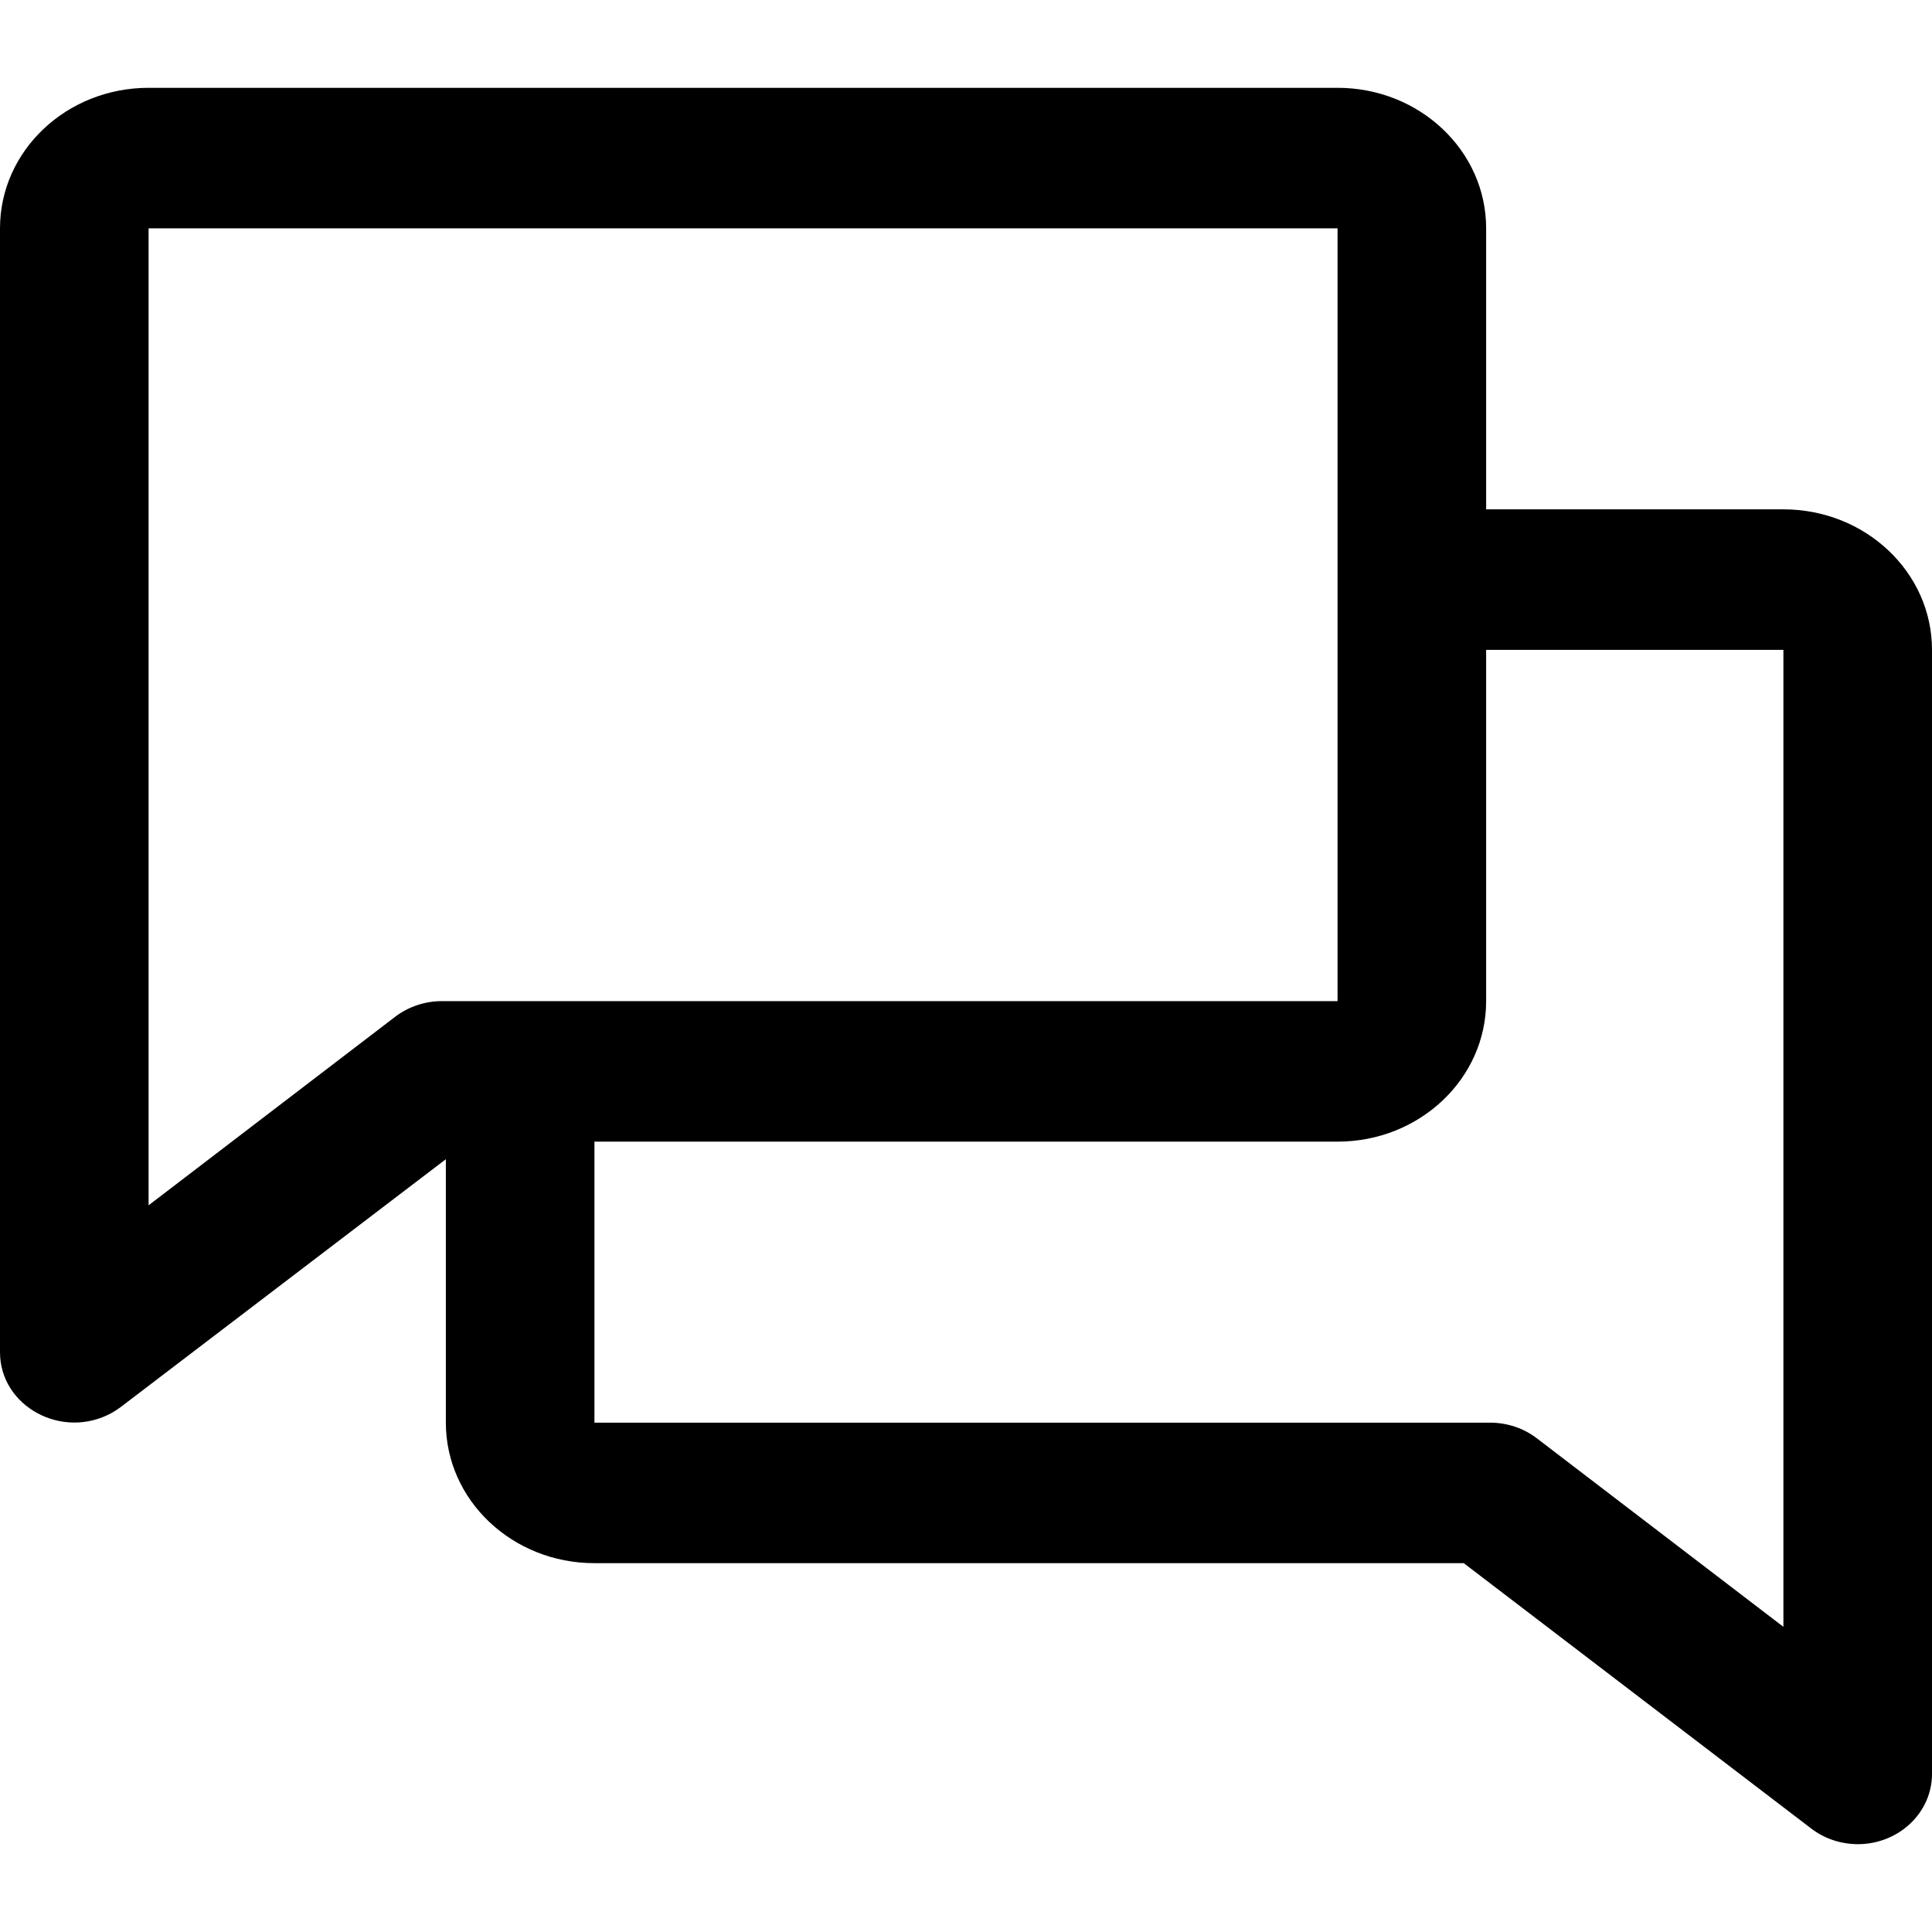
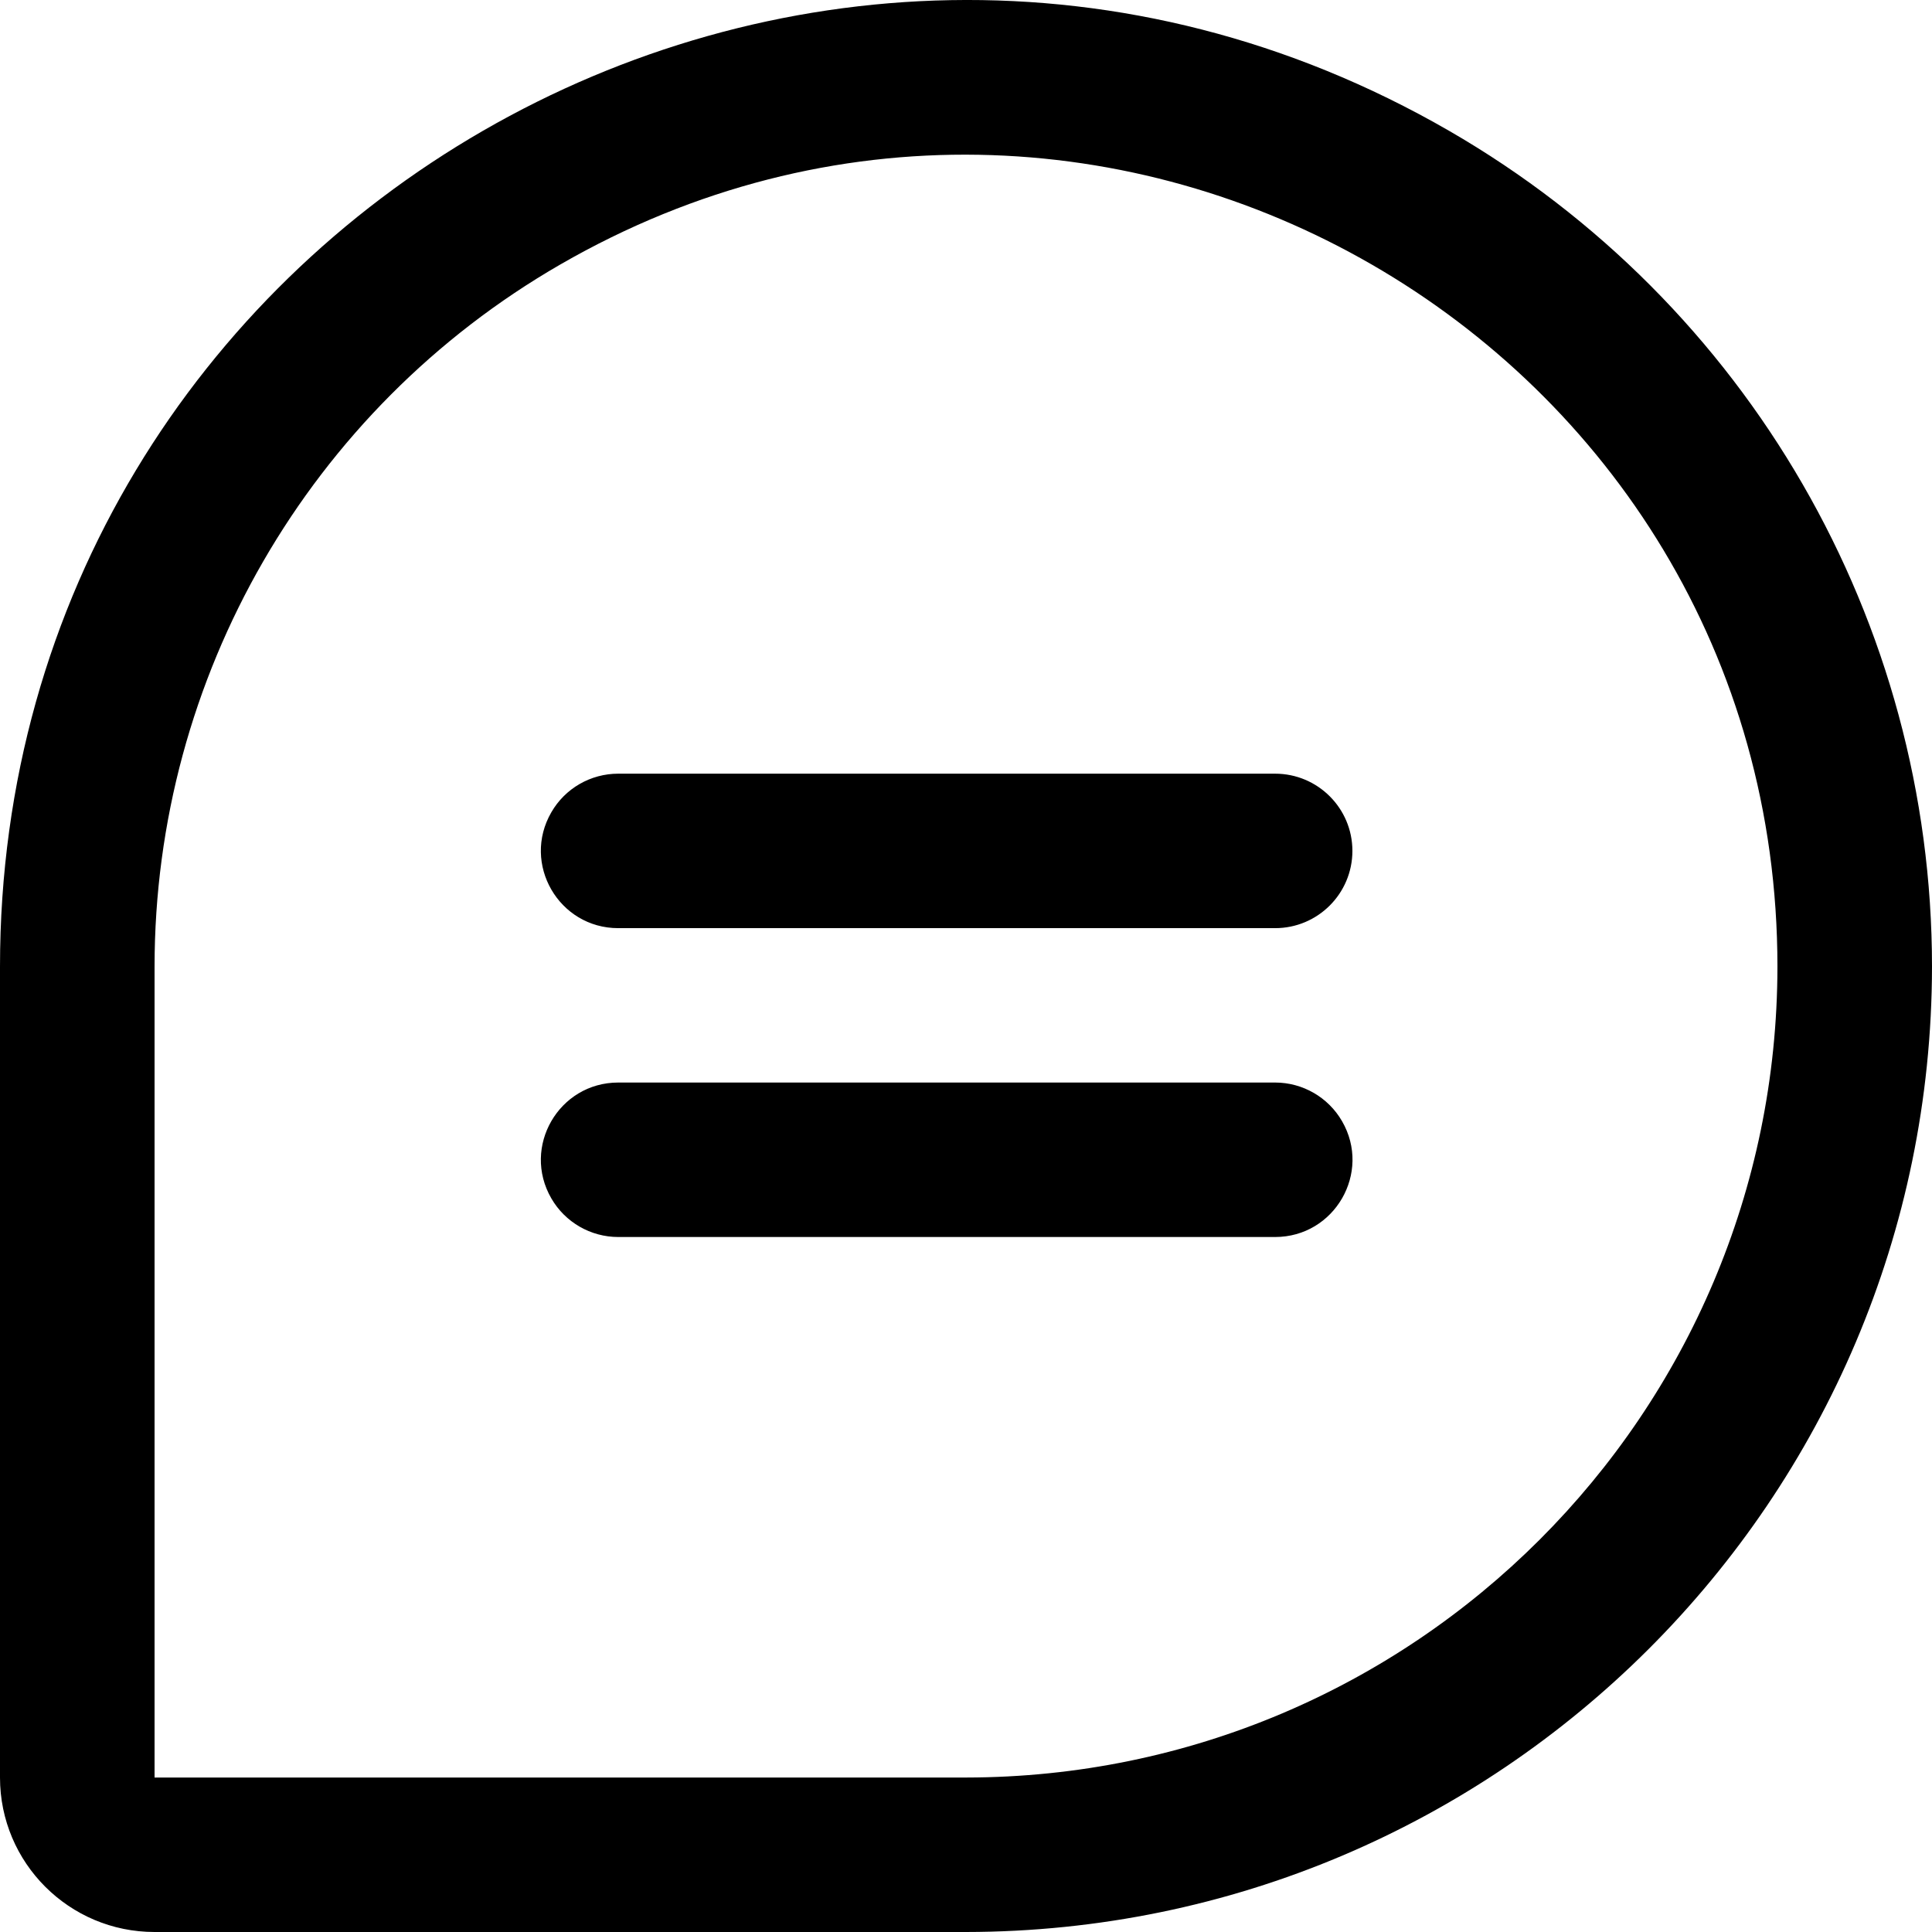
<svg xmlns="http://www.w3.org/2000/svg" width="22px" height="22px" viewBox="0 0 22 22" version="1.1">
  <g id="COMMUNITY" stroke="none" stroke-width="1" fill="none" fill-rule="evenodd">
-     <g id="Chats--Streamline-Phosphor" transform="translate(0, 1)" fill="#000000" fill-rule="nonzero">
-       <path d="M20.308,4.8 L16.923,4.8 L16.923,1.6 C16.923,0.716 16.165,0 15.231,0 L1.692,0 C0.758,0 0,0.716 0,1.6 L0,14.4 C0.002,15.016 0.708,15.399 1.272,15.089 C1.308,15.069 1.342,15.047 1.375,15.022 L5.077,12.2 L5.077,15.2 C5.077,16.084 5.835,16.8 6.769,16.8 L16.668,16.8 L20.625,19.822 C20.775,19.937 20.961,19.999 21.154,20 C21.621,20 22,19.642 22,19.2 L22,6.4 C22,5.516 21.242,4.8 20.308,4.8 Z M4.5,10.578 L1.692,12.725 L1.692,1.6 L15.231,1.6 L15.231,10.4 L5.032,10.4 C4.839,10.4 4.651,10.463 4.5,10.578 Z M20.308,17.525 L17.5,15.378 C17.35,15.263 17.163,15.201 16.971,15.2 L6.769,15.2 L6.769,12 L15.231,12 C16.165,12 16.923,11.284 16.923,10.4 L16.923,6.4 L20.308,6.4 L20.308,17.525 Z" id="Shape" />
+     <g id="Chat-Teardrop-Text--Streamline-Phosphor-Copy" fill="#000000" fill-rule="nonzero">
+       <path d="M15.4,9.689 C15.4,10.175 15.006,10.569 14.52,10.569 L7.04,10.569 C6.363,10.569 5.939,9.836 6.278,9.25 C6.435,8.977 6.726,8.81 7.04,8.81 L14.52,8.81 C15.006,8.81 15.4,9.204 15.4,9.689 L15.4,9.689 Z M14.52,12.327 L7.04,12.327 C6.363,12.327 5.939,13.06 6.278,13.646 C6.435,13.918 6.726,14.086 7.04,14.086 L14.52,14.086 C15.197,14.086 15.621,13.353 15.282,12.767 C15.125,12.495 14.834,12.327 14.52,12.327 L14.52,12.327 Z M22,11.008 C21.993,17.076 17.072,21.993 11,22 L1.76,22 C0.788,22 0,21.213 0,20.241 L0,11.008 C0,2.547 9.167,-2.742 16.5,1.489 C19.903,3.453 22,7.081 22,11.008 Z M20.24,11.008 C20.24,3.901 12.54,-0.542 6.38,3.012 C3.521,4.661 1.76,7.71 1.76,11.008 L1.76,20.241 L11,20.241 C16.101,20.236 20.235,16.105 20.24,11.008 Z" id="Shape" />
    </g>
  </g>
</svg>
